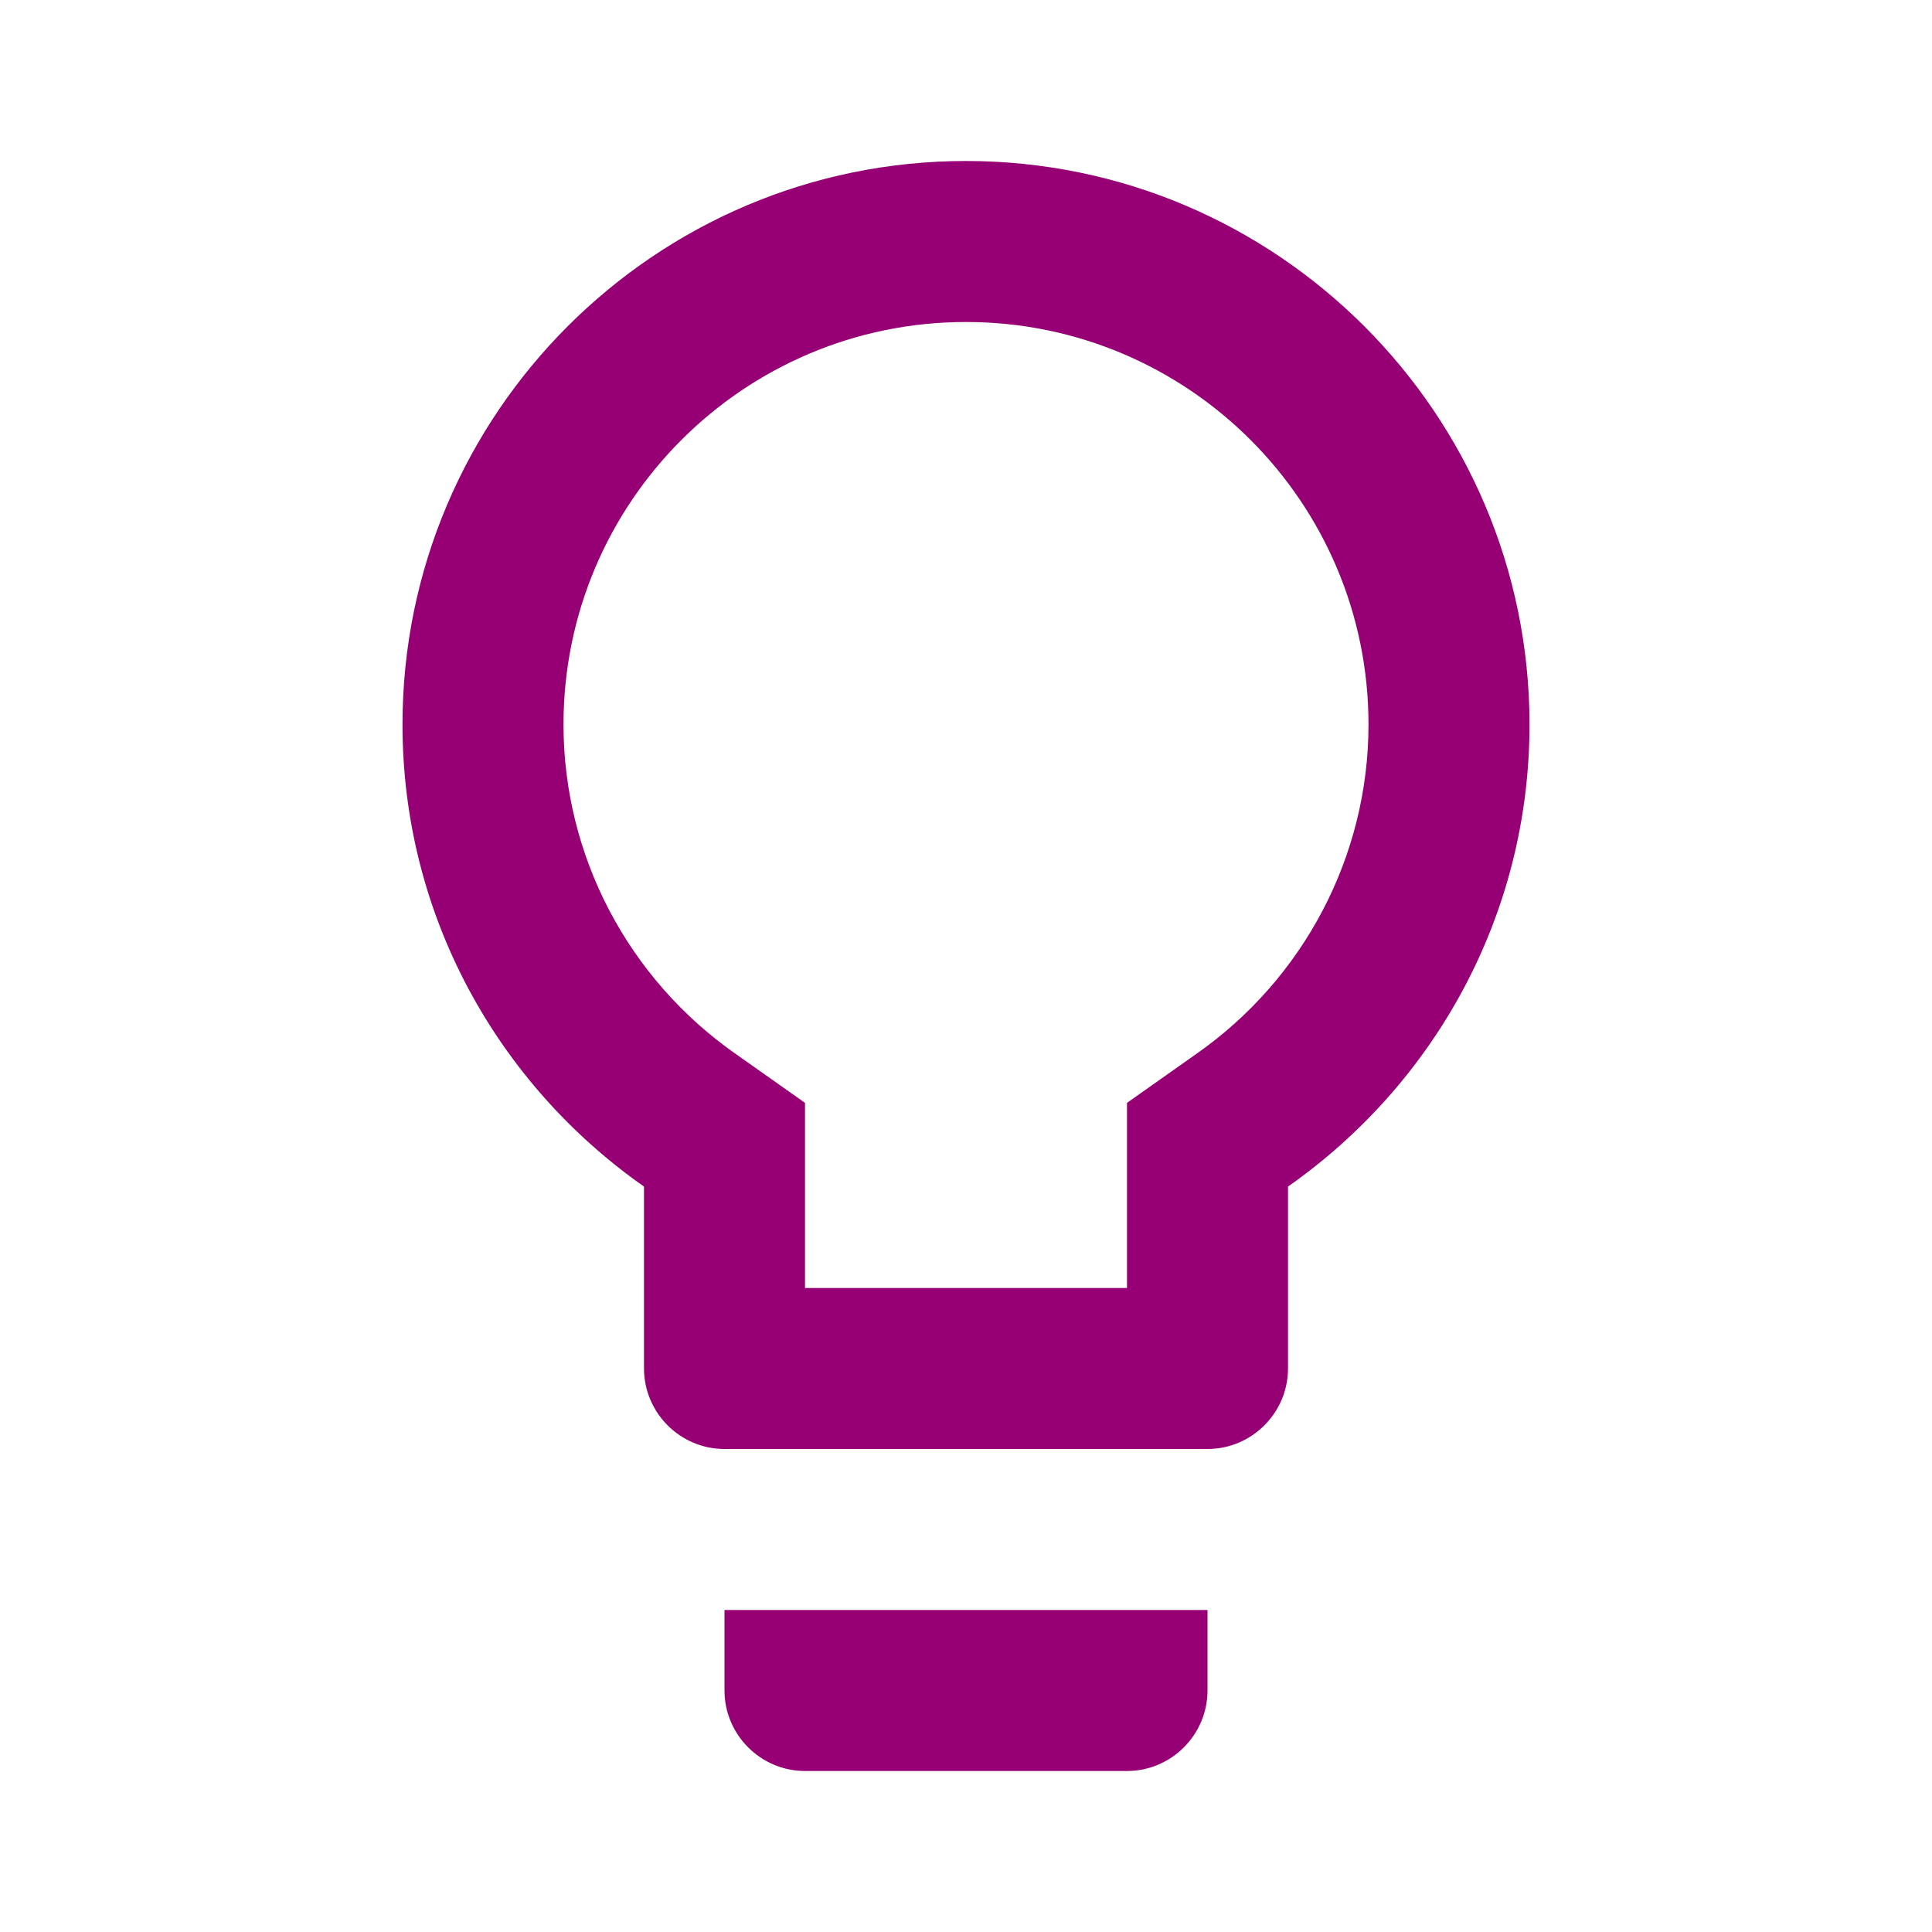
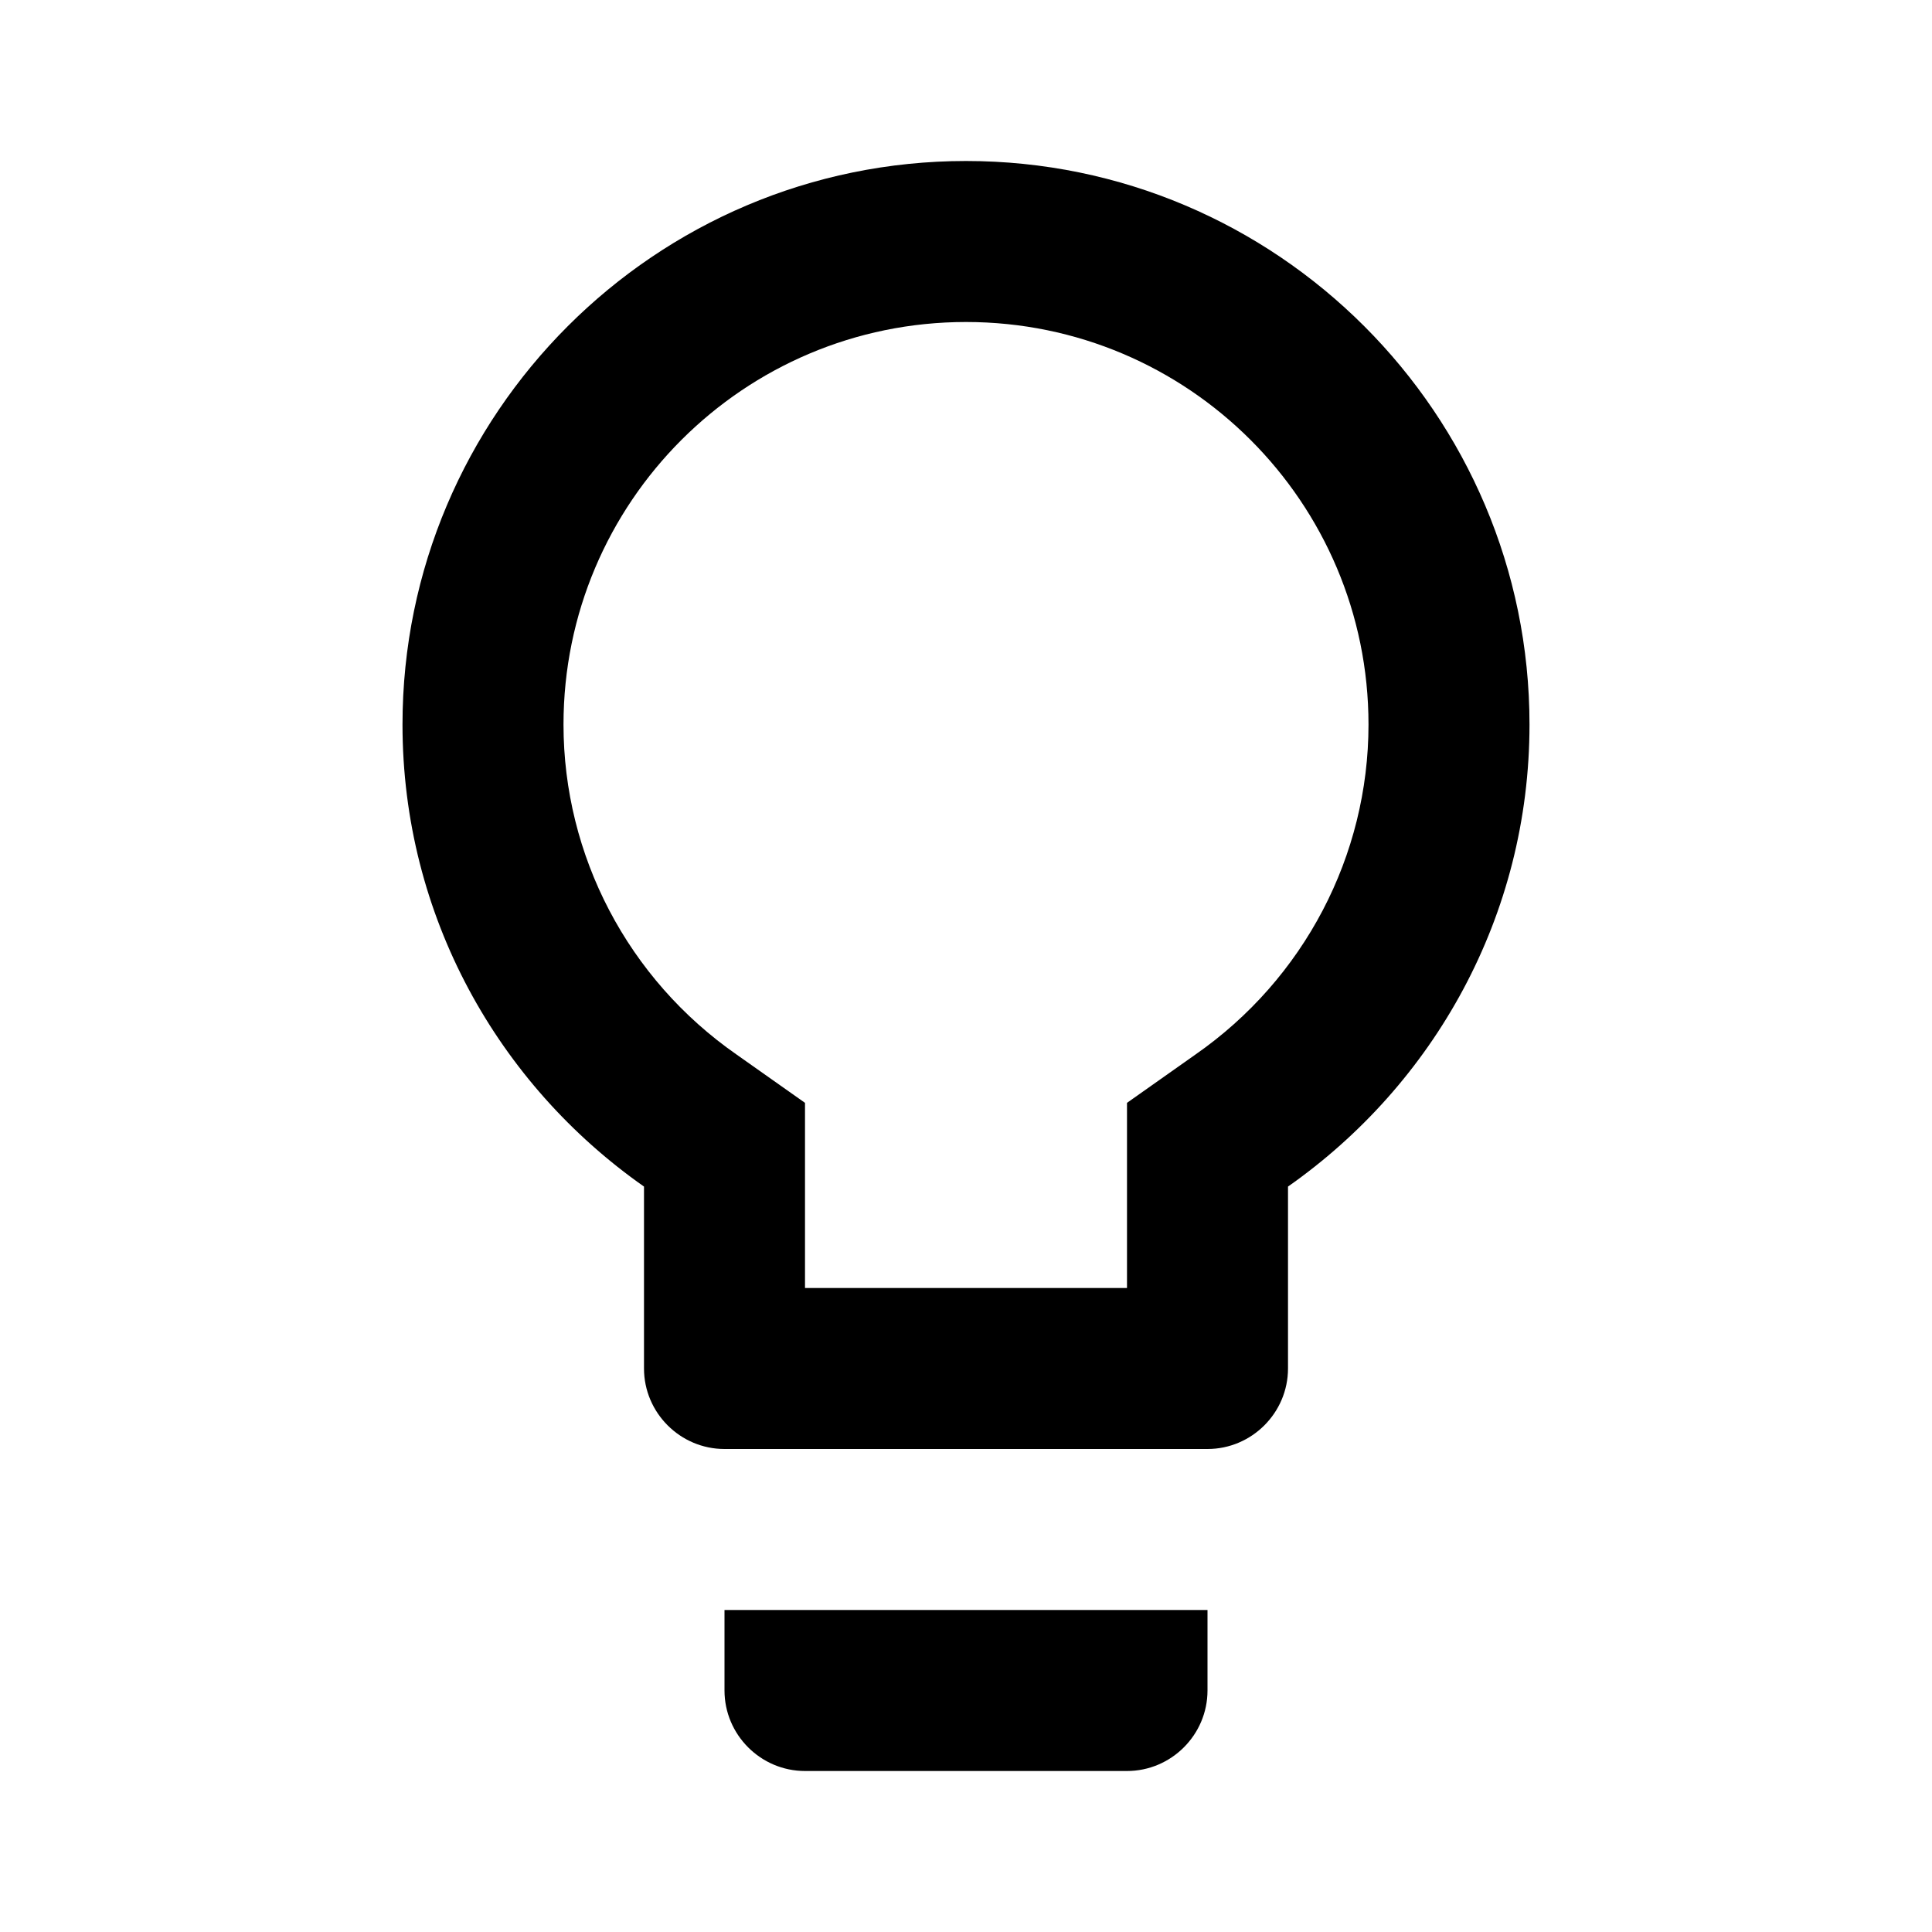
- <svg xmlns="http://www.w3.org/2000/svg" height="24px" viewBox="0 0 24 24" width="24px" fill="#960074">
+ <svg xmlns="http://www.w3.org/2000/svg" height="24px" viewBox="0 0 24 24" width="24px" fill="black">
  <path d="M0 0h24v24H0z" fill="none" />
  <path d="M9 21c0 .55.45 1 1 1h4c.55 0 1-.45 1-1v-1H9v1zm3-19C8.14 2 5 5.14 5 9c0 2.38 1.19 4.47 3 5.74V17c0 .55.45 1 1 1h6c.55 0 1-.45 1-1v-2.26c1.81-1.27 3-3.36 3-5.74 0-3.86-3.14-7-7-7zm2.85 11.1l-.85.6V16h-4v-2.3l-.85-.6C7.8 12.16 7 10.63 7 9c0-2.76 2.24-5 5-5s5 2.24 5 5c0 1.63-.8 3.16-2.15 4.1z" />
</svg>
